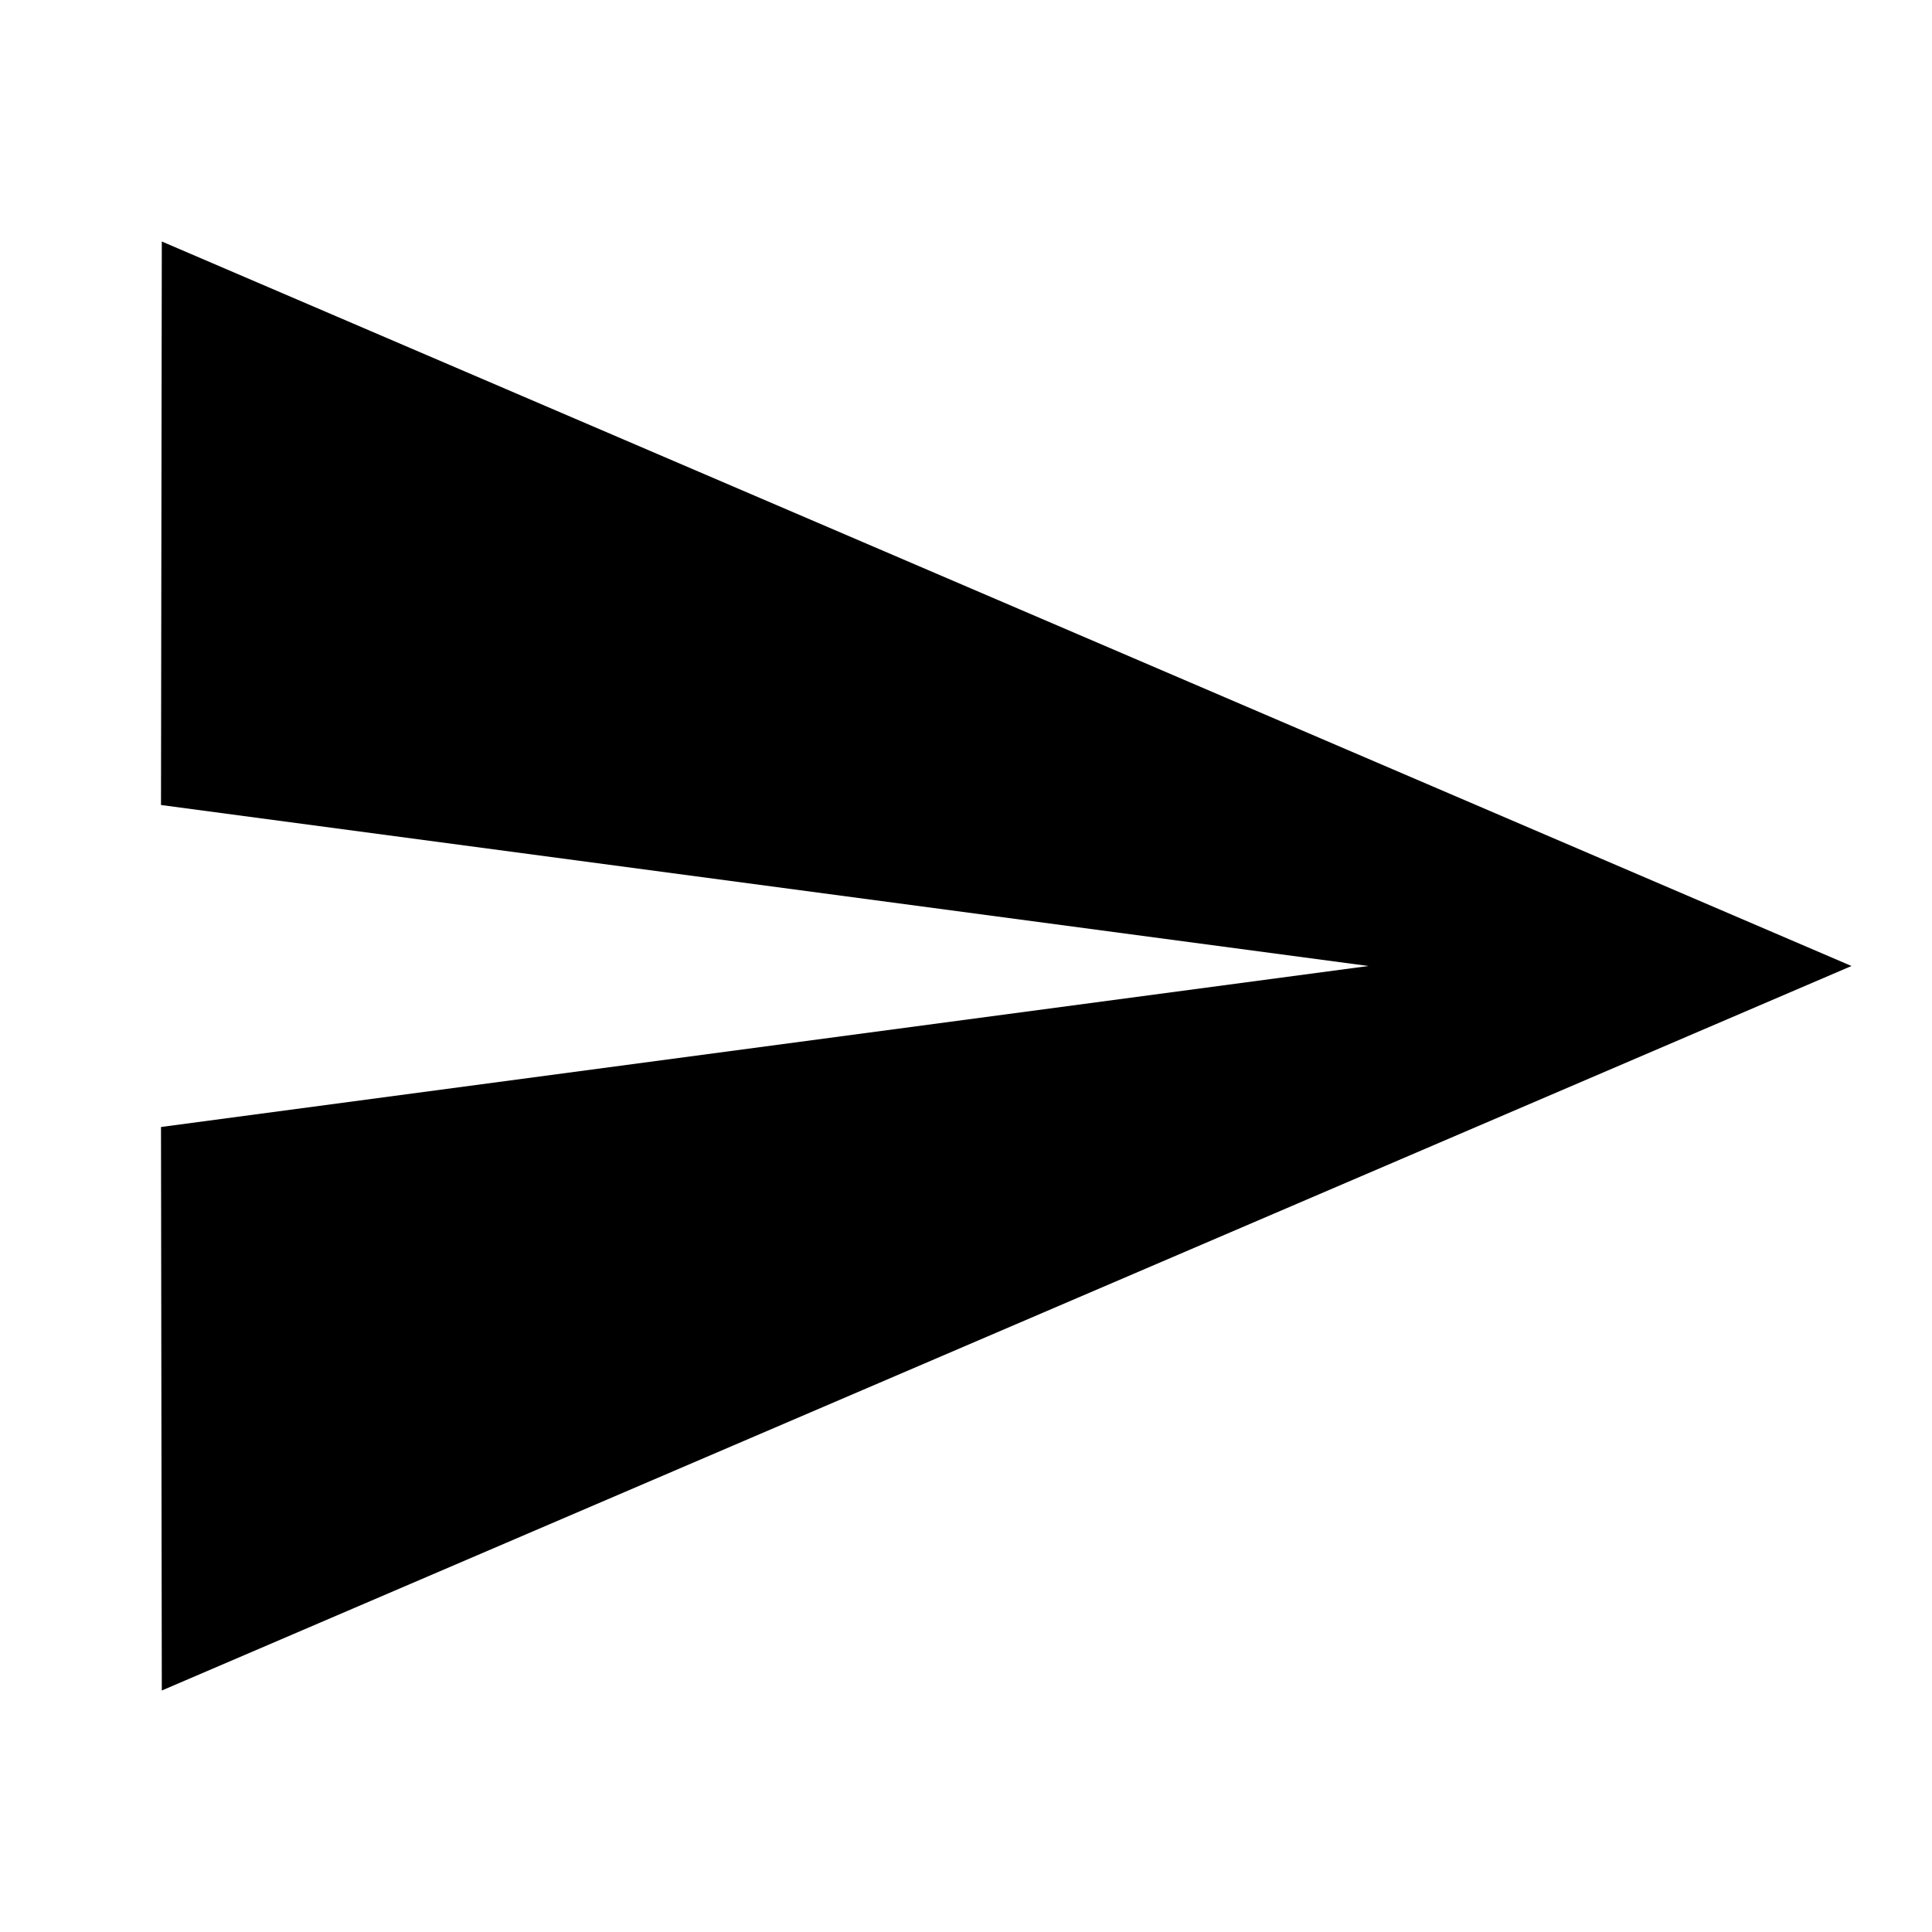
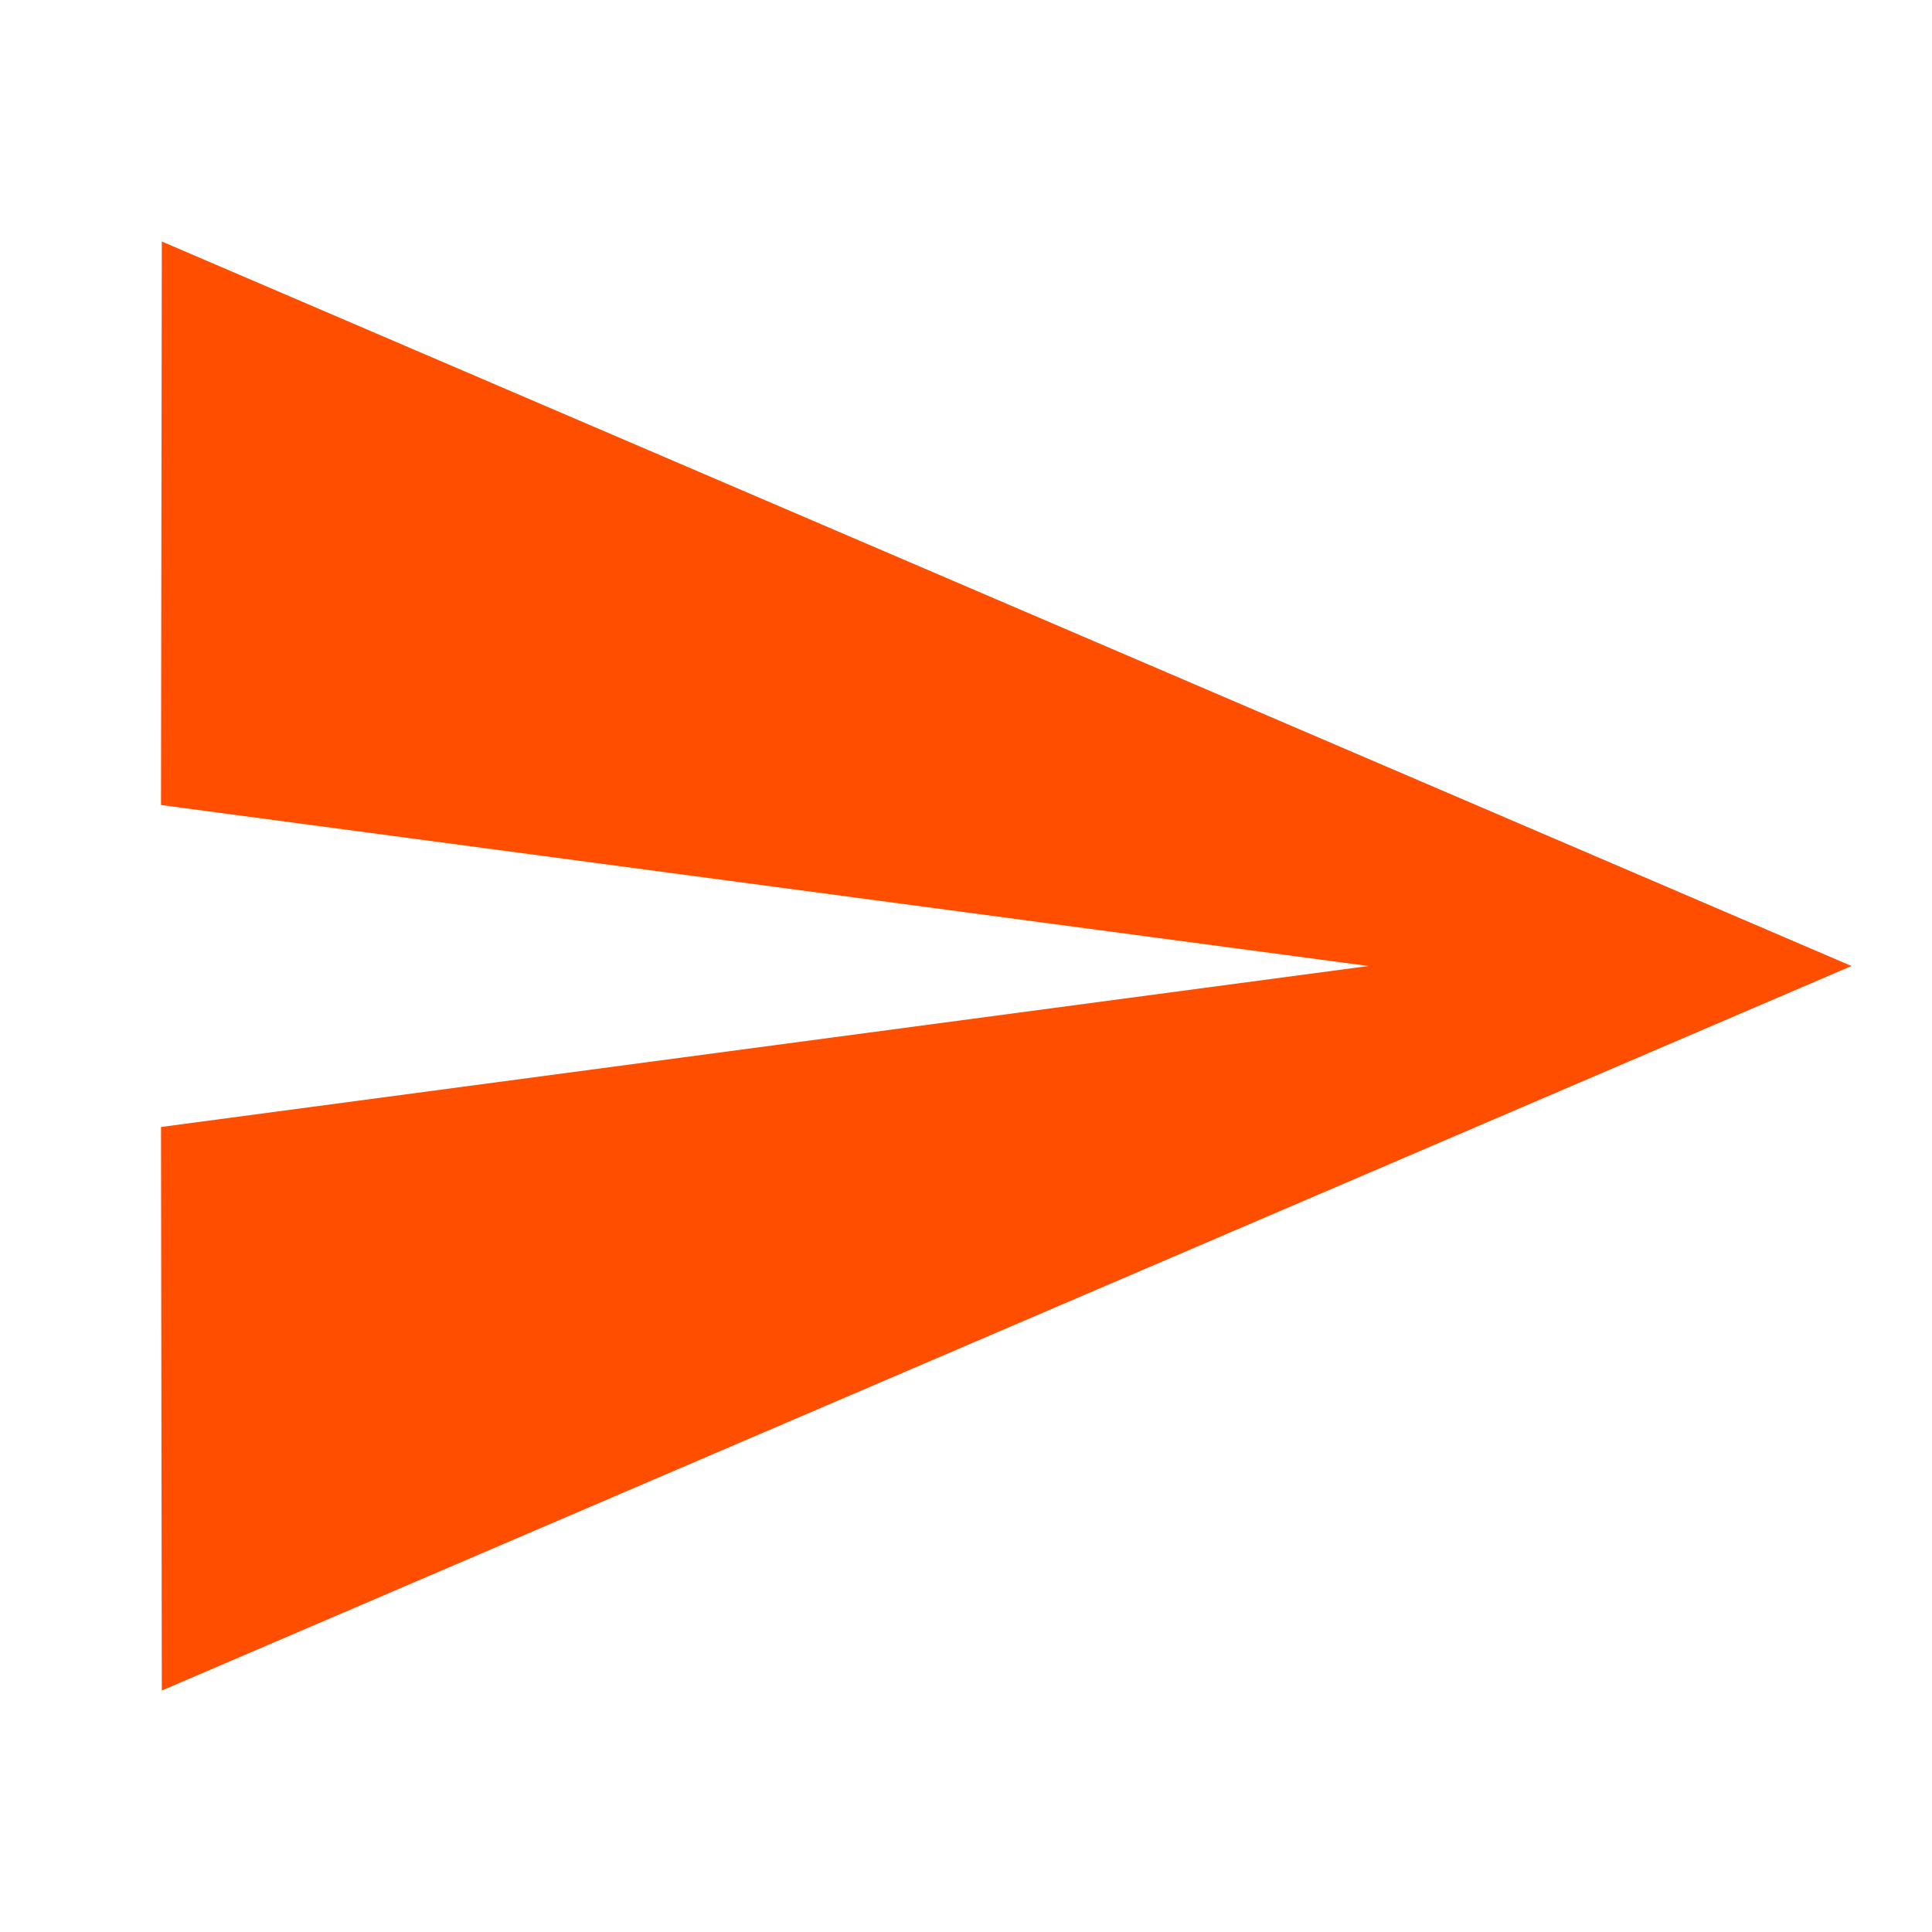
- <svg xmlns="http://www.w3.org/2000/svg" fill="#000000" height="24" viewBox="0 0 24 24" width="24">
+ <svg xmlns="http://www.w3.org/2000/svg" fill="#FF4e00" height="24" viewBox="0 0 24 24" width="24">
  <path d="M2.01 21L23 12 2.01 3 2 10l15 2-15 2z" />
  <path d="M0 0h24v24H0z" fill="none" />
</svg>
